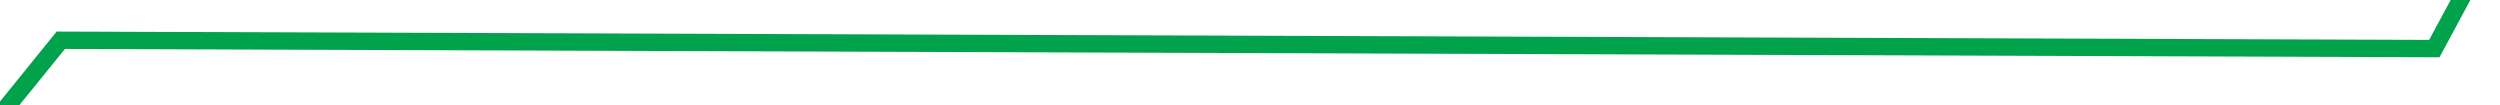
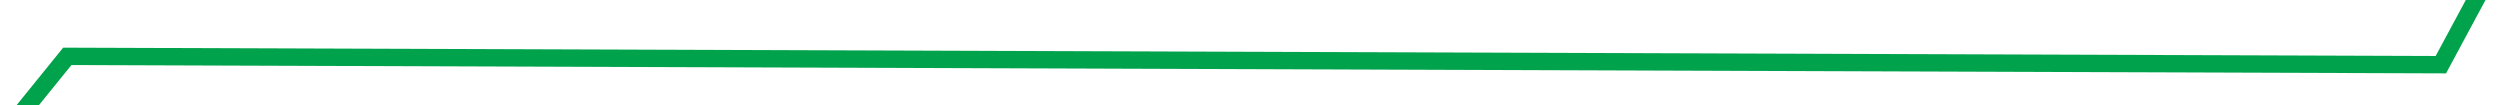
- <svg xmlns="http://www.w3.org/2000/svg" version="1.1" width="144px" height="6px" preserveAspectRatio="xMinYMid meet" viewBox="520 1567 144 4">
-   <g transform="matrix(0.9271839 -0.3746066 0.3746066 0.9271839 -544.6506 336.0156 )">
-     <path d="M 0.073 154.263  L 135.827 168.901  L 269.745 94.708  L 396.326 146.368  L 537.583 29.075  L 673.336 81.895  L 814.593 0.316  L 954.015 58.211  L 1095.272 13.474  L 1231.025 81.895  L 1364.944 50.316  L 1506.201 130.579  L 1640.119 81.895  " stroke-width="1" stroke-dasharray="0" stroke="rgba(0, 162, 75, 1)" fill="none" transform="matrix(1 0 0 1 259 1448 )" class="stroke" />
+ <svg xmlns="http://www.w3.org/2000/svg" version="1.1" width="144px" height="6px" preserveAspectRatio="xMinYMid meet" viewBox="520 1163 144 4">
+   <g transform="matrix(0.9271839 -0.3746066 0.3746066 0.9271839 -393.3095 306.5979 )">
+     <path d="M 0.073 154.263  L 135.827 168.901  L 269.745 94.708  L 396.326 146.368  L 537.583 29.075  L 673.336 81.895  L 814.593 0.316  L 954.015 58.211  L 1095.272 13.474  L 1231.025 81.895  L 1364.944 50.316  L 1506.201 130.579  L 1640.119 81.895  " stroke-width="1" stroke-dasharray="0" stroke="rgba(0, 162, 75, 1)" fill="none" transform="matrix(1 0 0 1 259 1045 )" class="stroke" />
  </g>
</svg>
